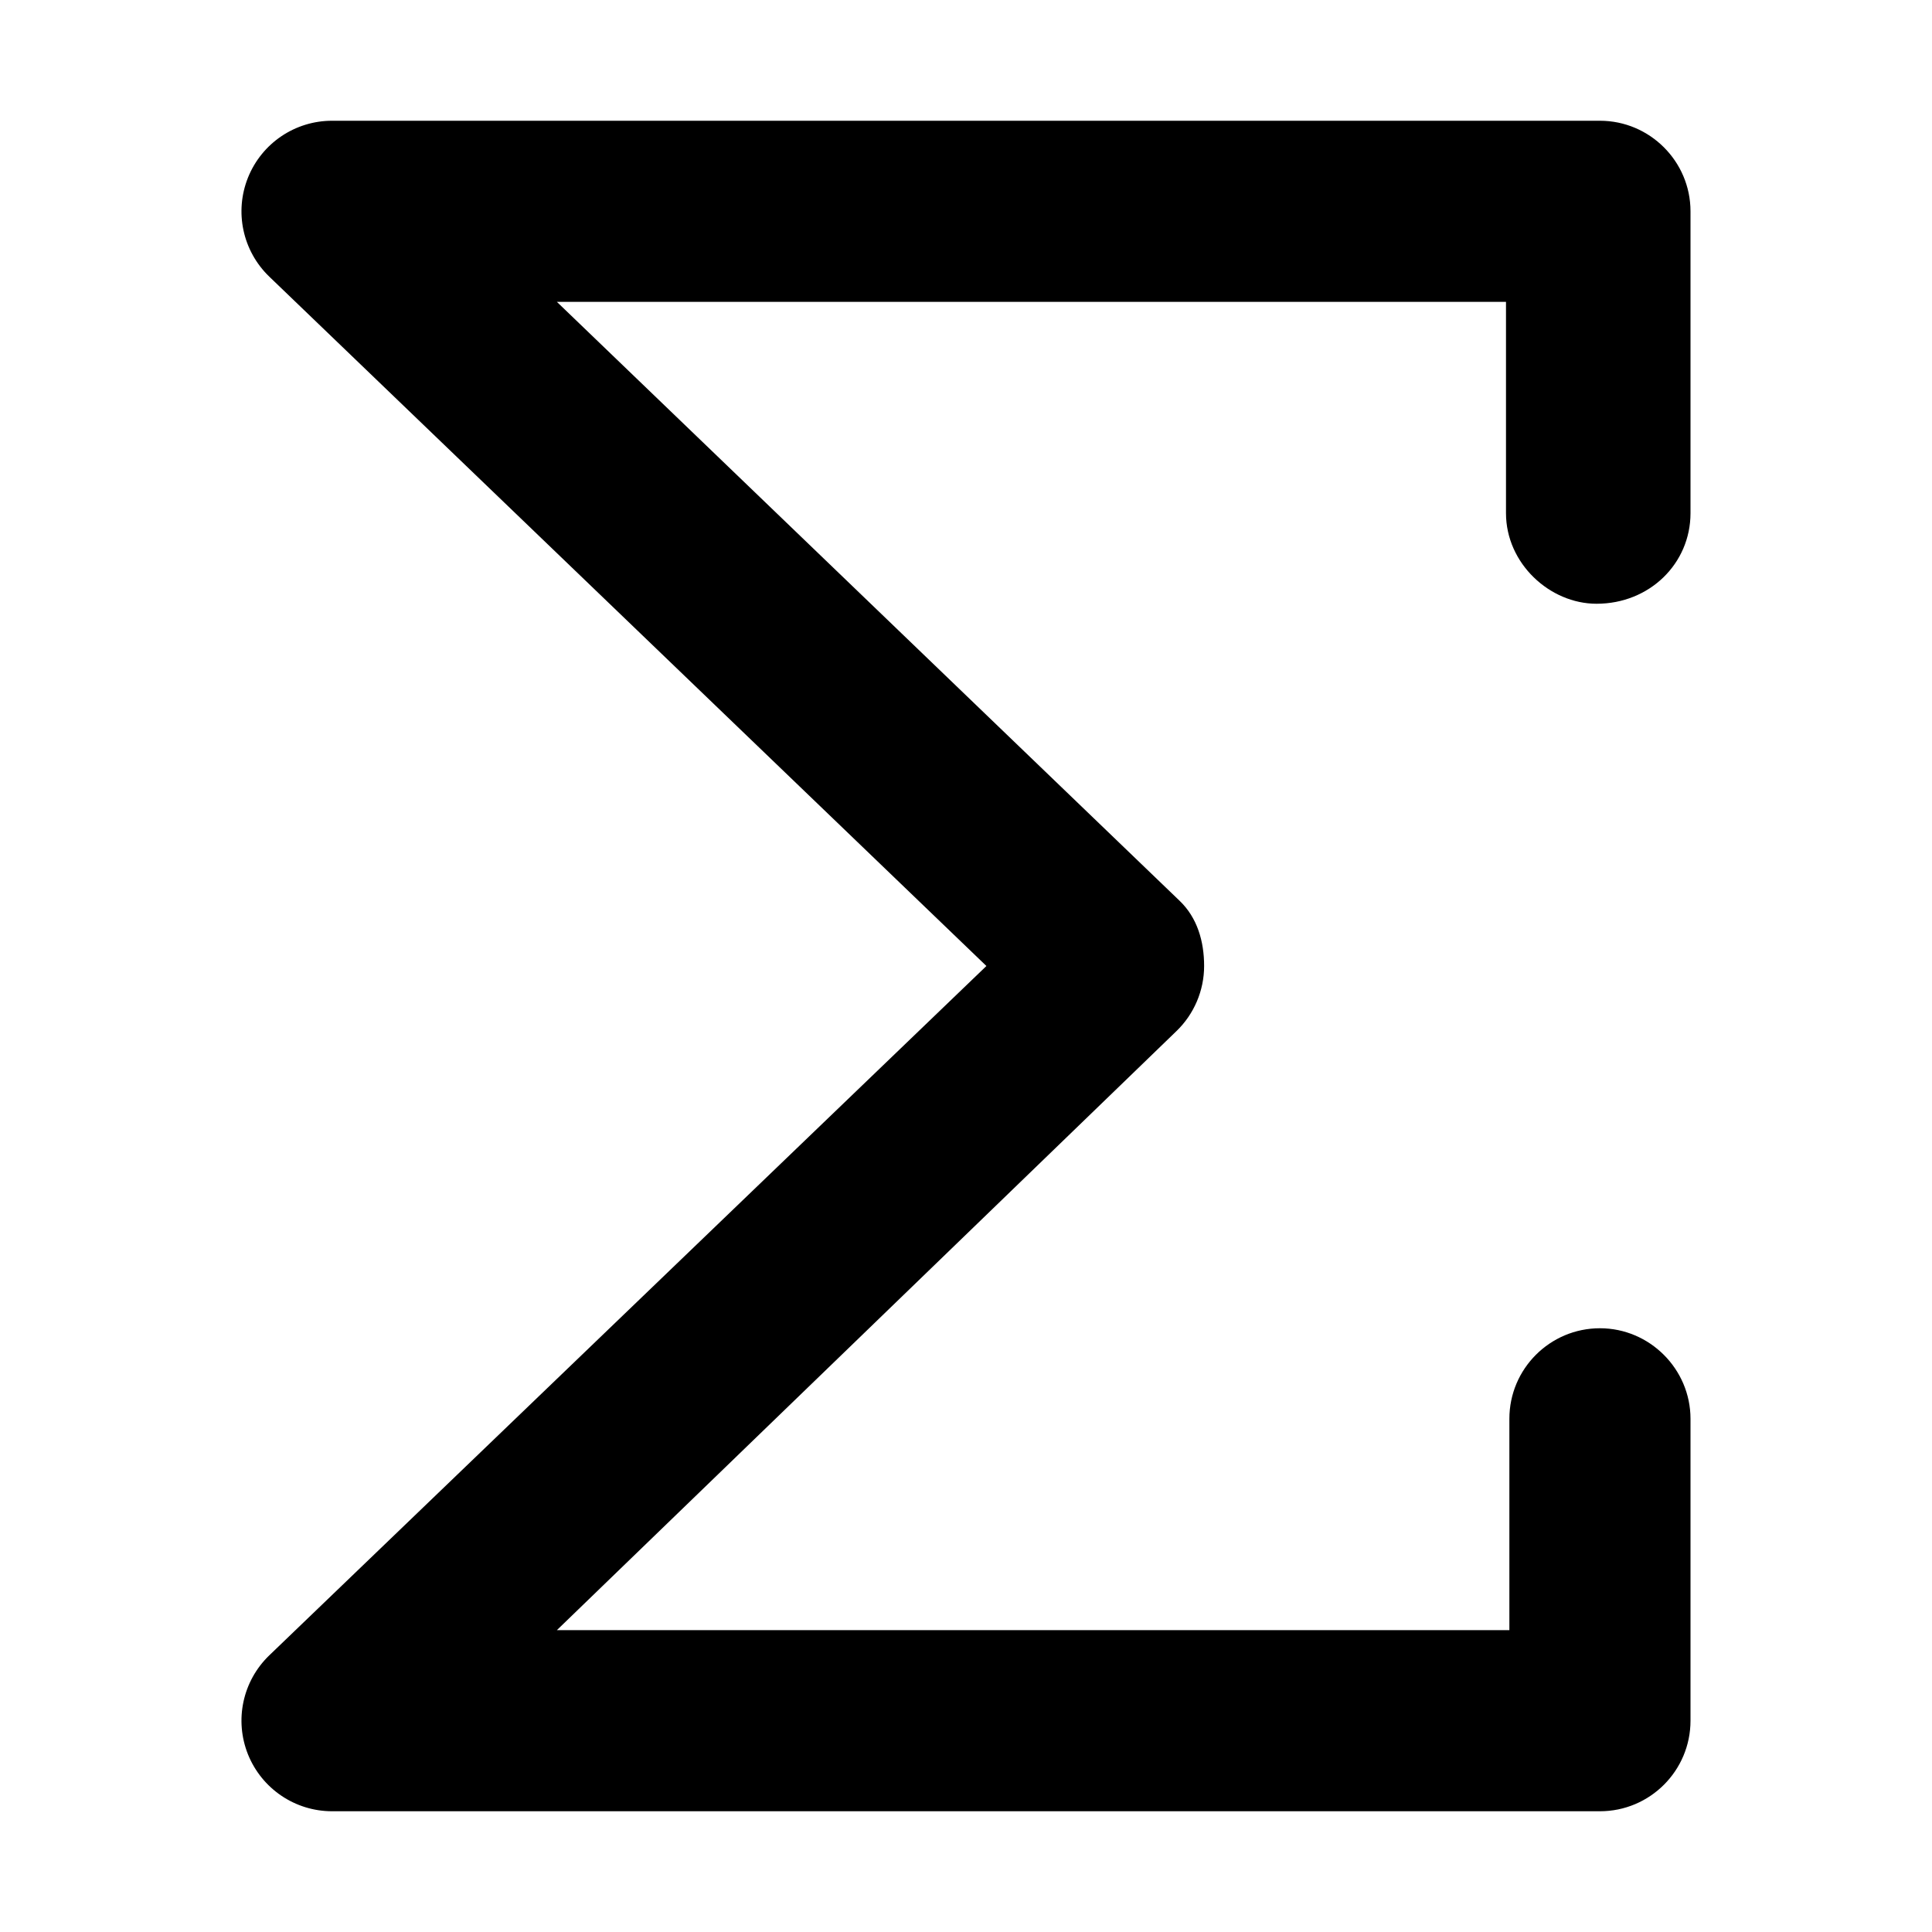
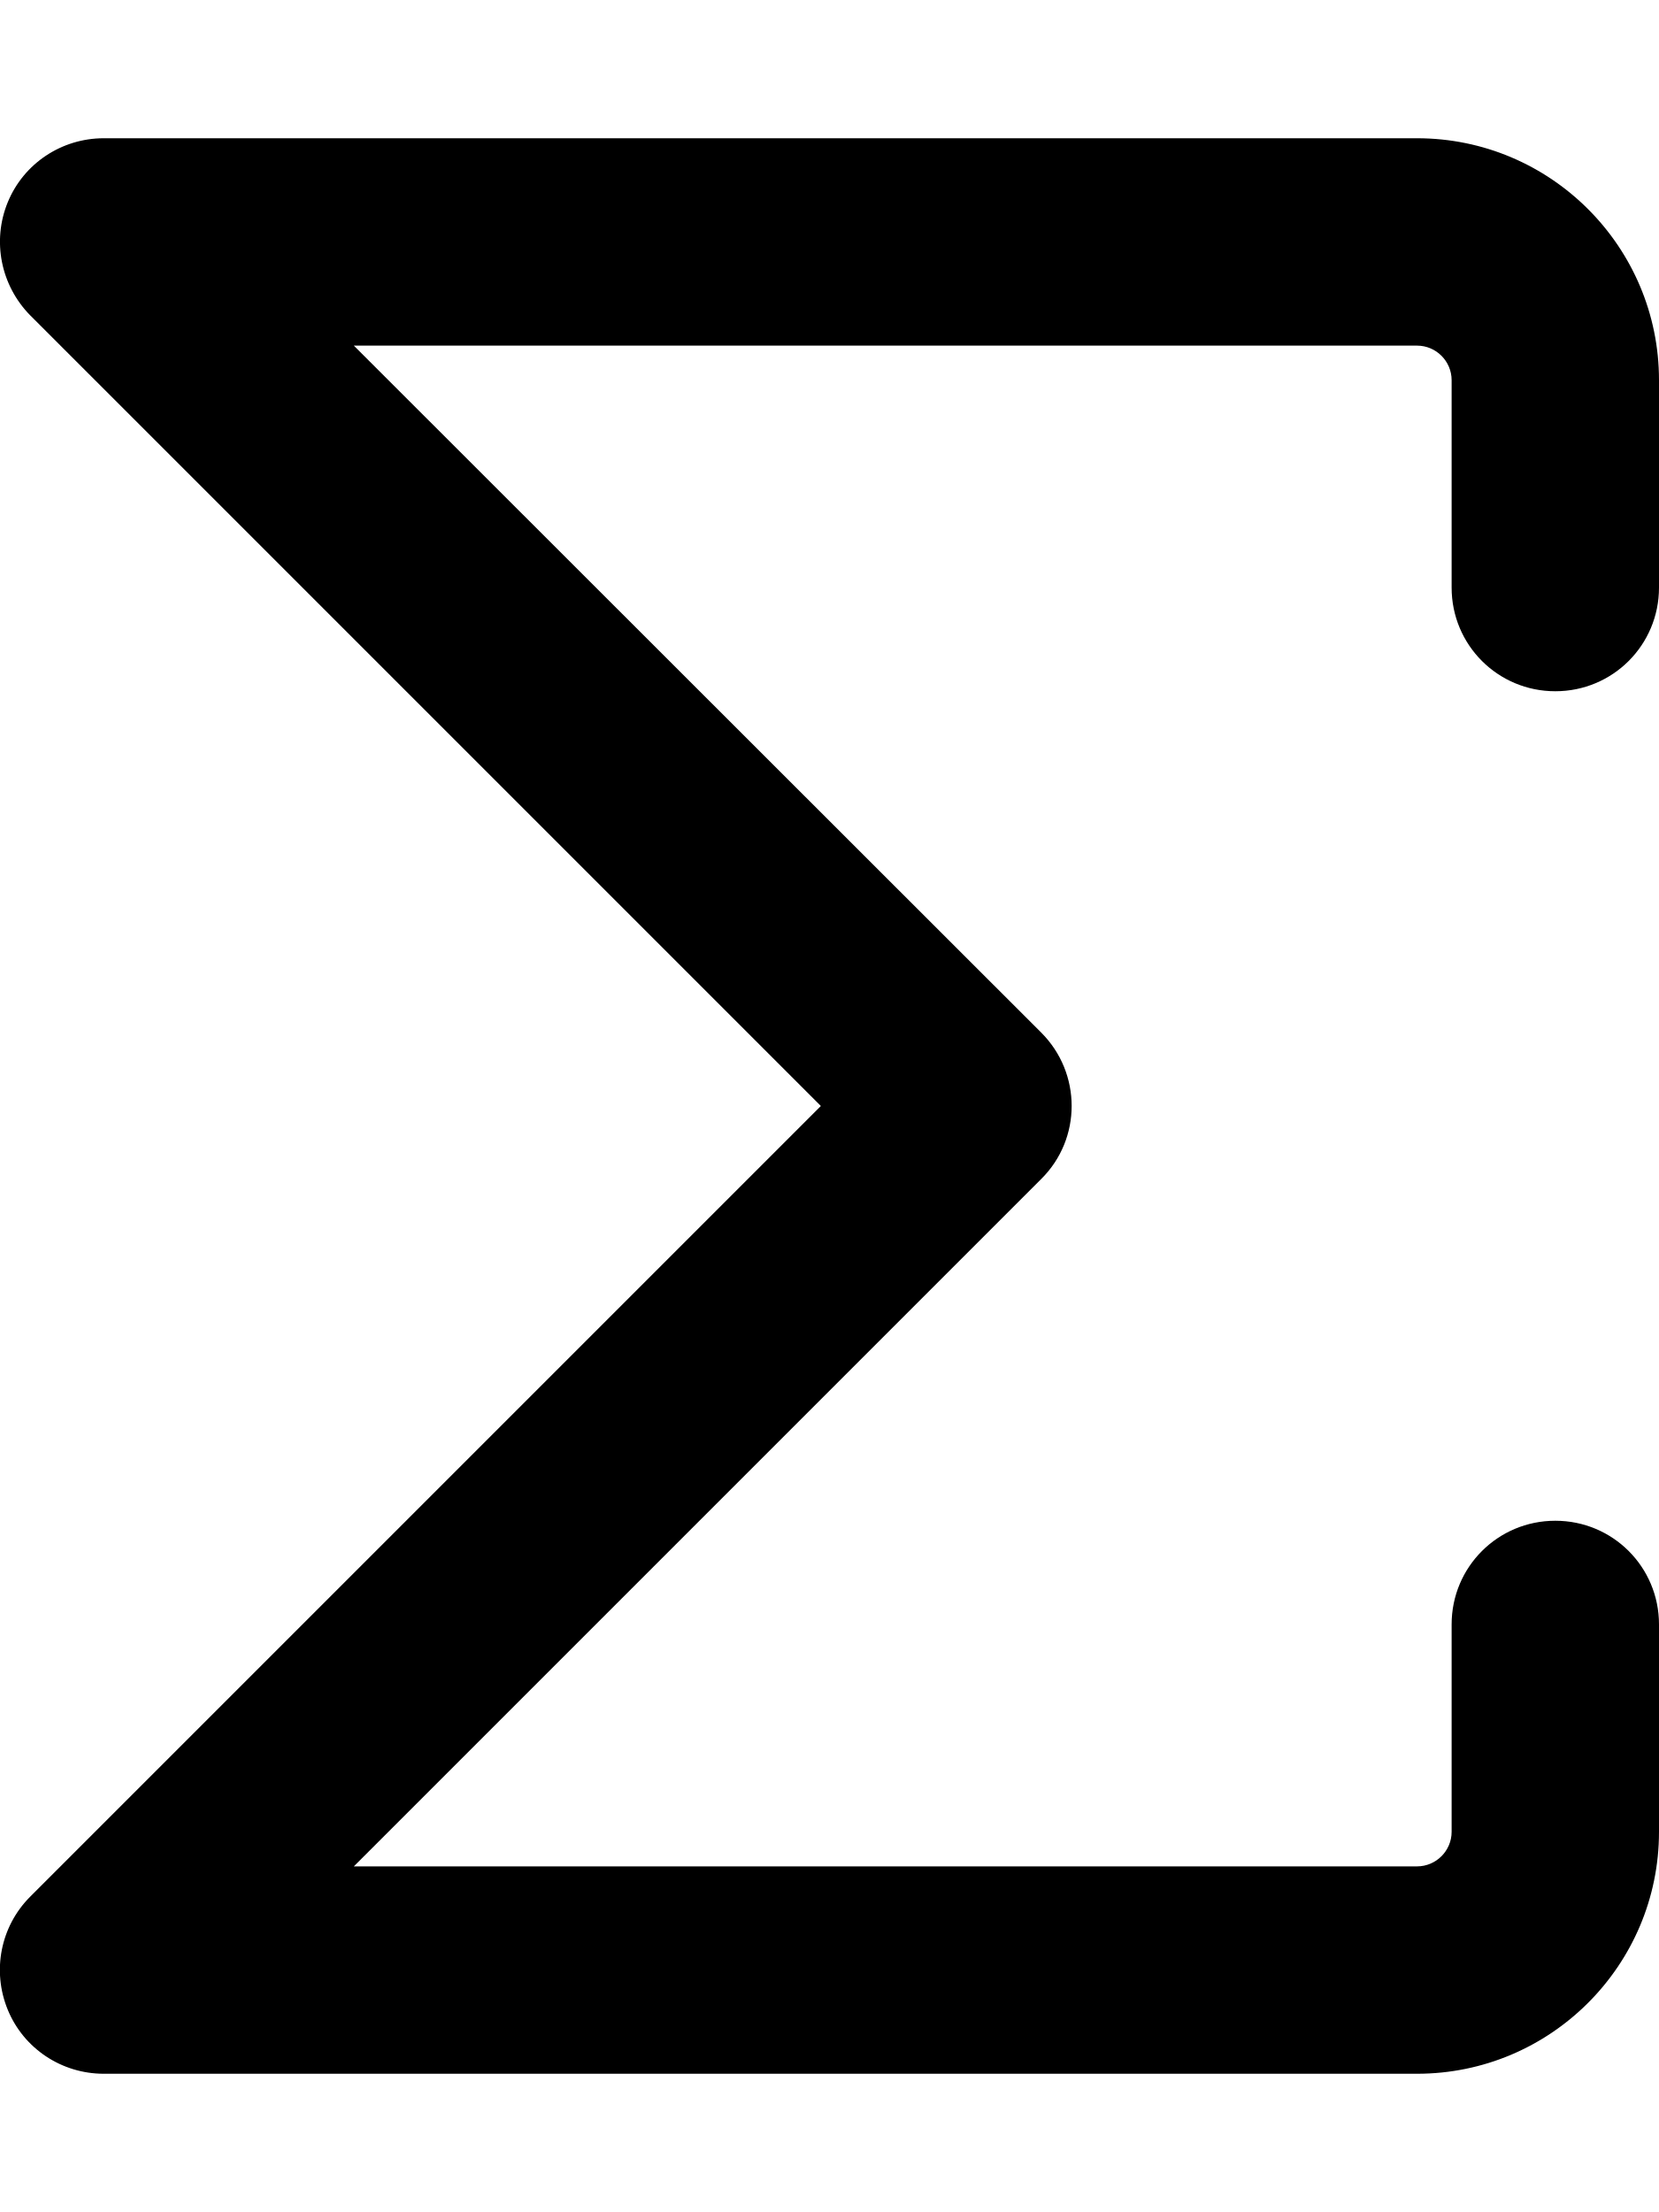
- <svg xmlns="http://www.w3.org/2000/svg" viewBox="0 0 16 16">
-   <path d="M12.472 4.25L12.472 2.5H4.612L9.768 7.459C9.916 7.6 9.972 7.797 9.972 8C9.972 8.203 9.889 8.399 9.741 8.541L4.612 13.5H12.5L12.5 11.75C12.5 11.336 12.836 11 13.25 11C13.662 11 14 11.338 14 11.75V14.25C14 14.664 13.664 15 13.25 15H2.75C2.444 15 2.169 14.814 2.054 14.53C1.94 14.246 2.009 13.922 2.23 13.709L8.169 8L2.23 2.291C2.009 2.078 1.94 1.754 2.054 1.47C2.169 1.185 2.444 1 2.75 1H13.25C13.662 1 14 1.336 14 1.75V4.25C14 4.666 13.662 5 13.222 5C12.834 5 12.472 4.666 12.472 4.25Z" />
+ <svg xmlns="http://www.w3.org/2000/svg" viewBox="0 0 384 512">
+   <path d="M1.8 46.8C5.5 37.8 14.3 32 24 32H328c30.9 0 56 25.1 56 56v48c0 13.3-10.7 24-24 24s-24-10.7-24-24V88c0-4.4-3.6-8-8-8H81.9L241 239c9.4 9.4 9.4 24.6 0 33.9L81.9 432H328c4.4 0 8-3.6 8-8V376c0-13.3 10.7-24 24-24s24 10.7 24 24v48c0 30.9-25.1 56-56 56H24c-9.7 0-18.5-5.8-22.2-14.8s-1.7-19.3 5.2-26.2l183-183L7 73C.2 66.1-1.9 55.8 1.8 46.8z" />
</svg>
